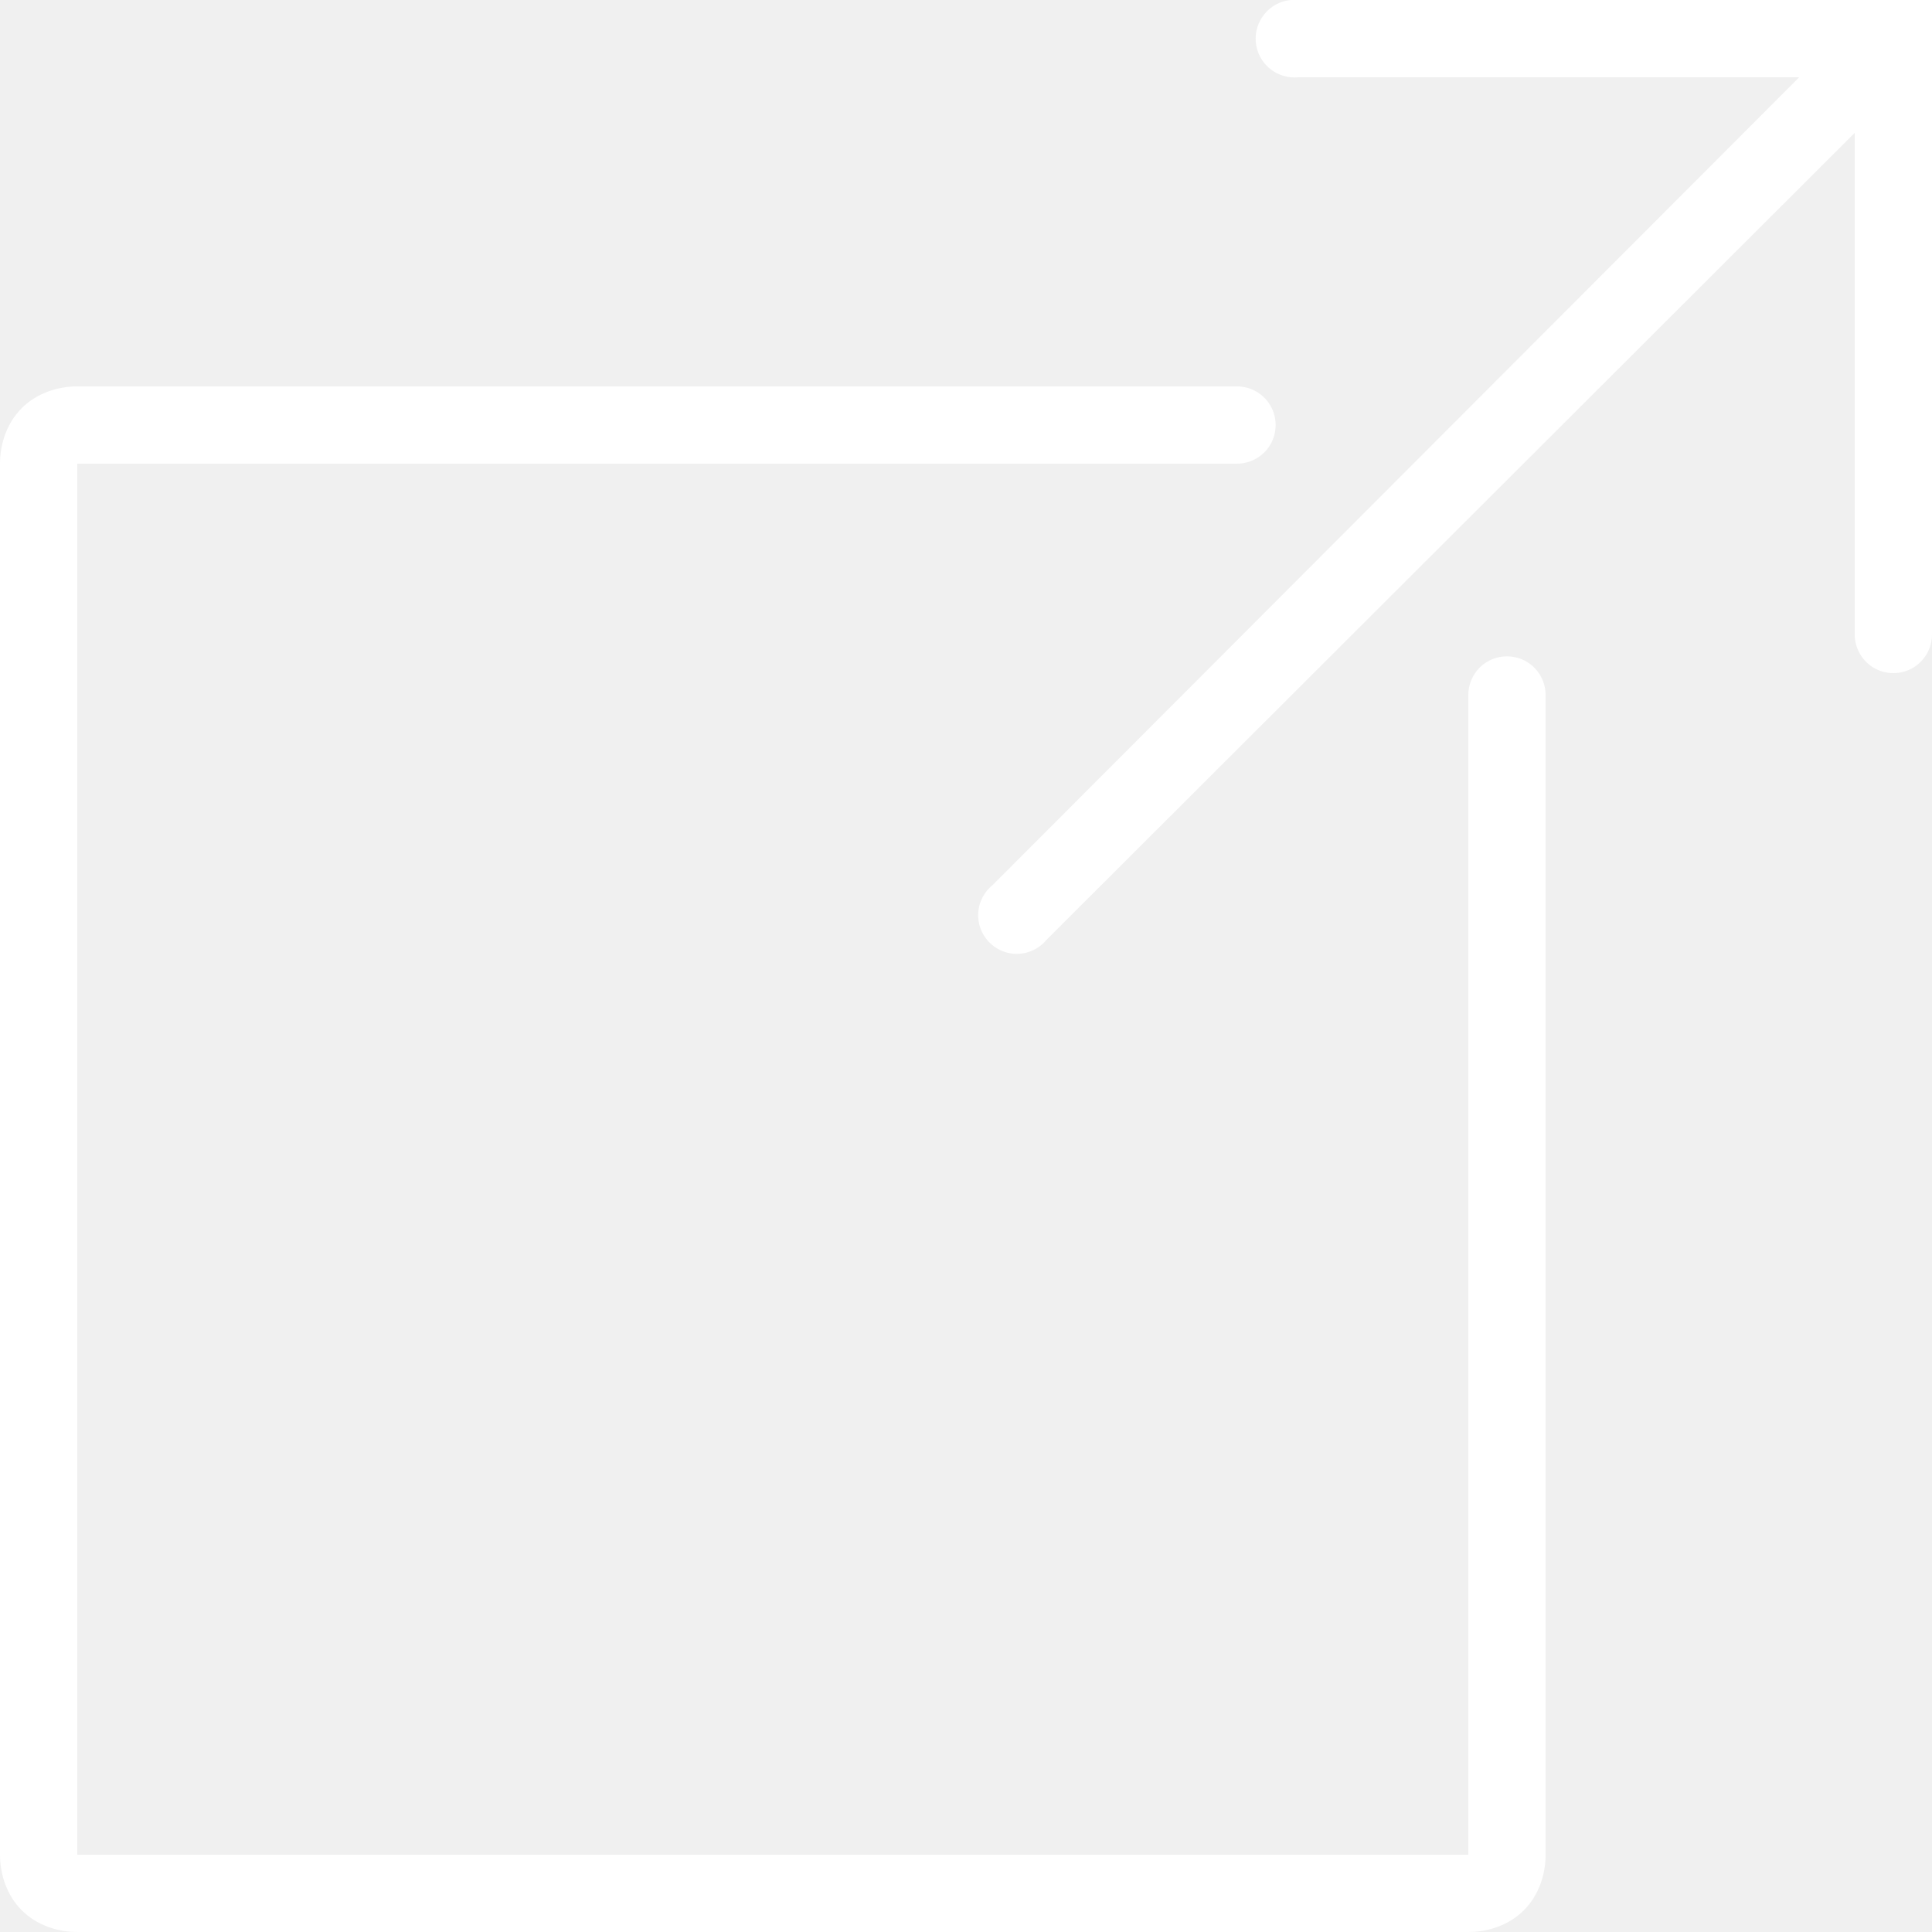
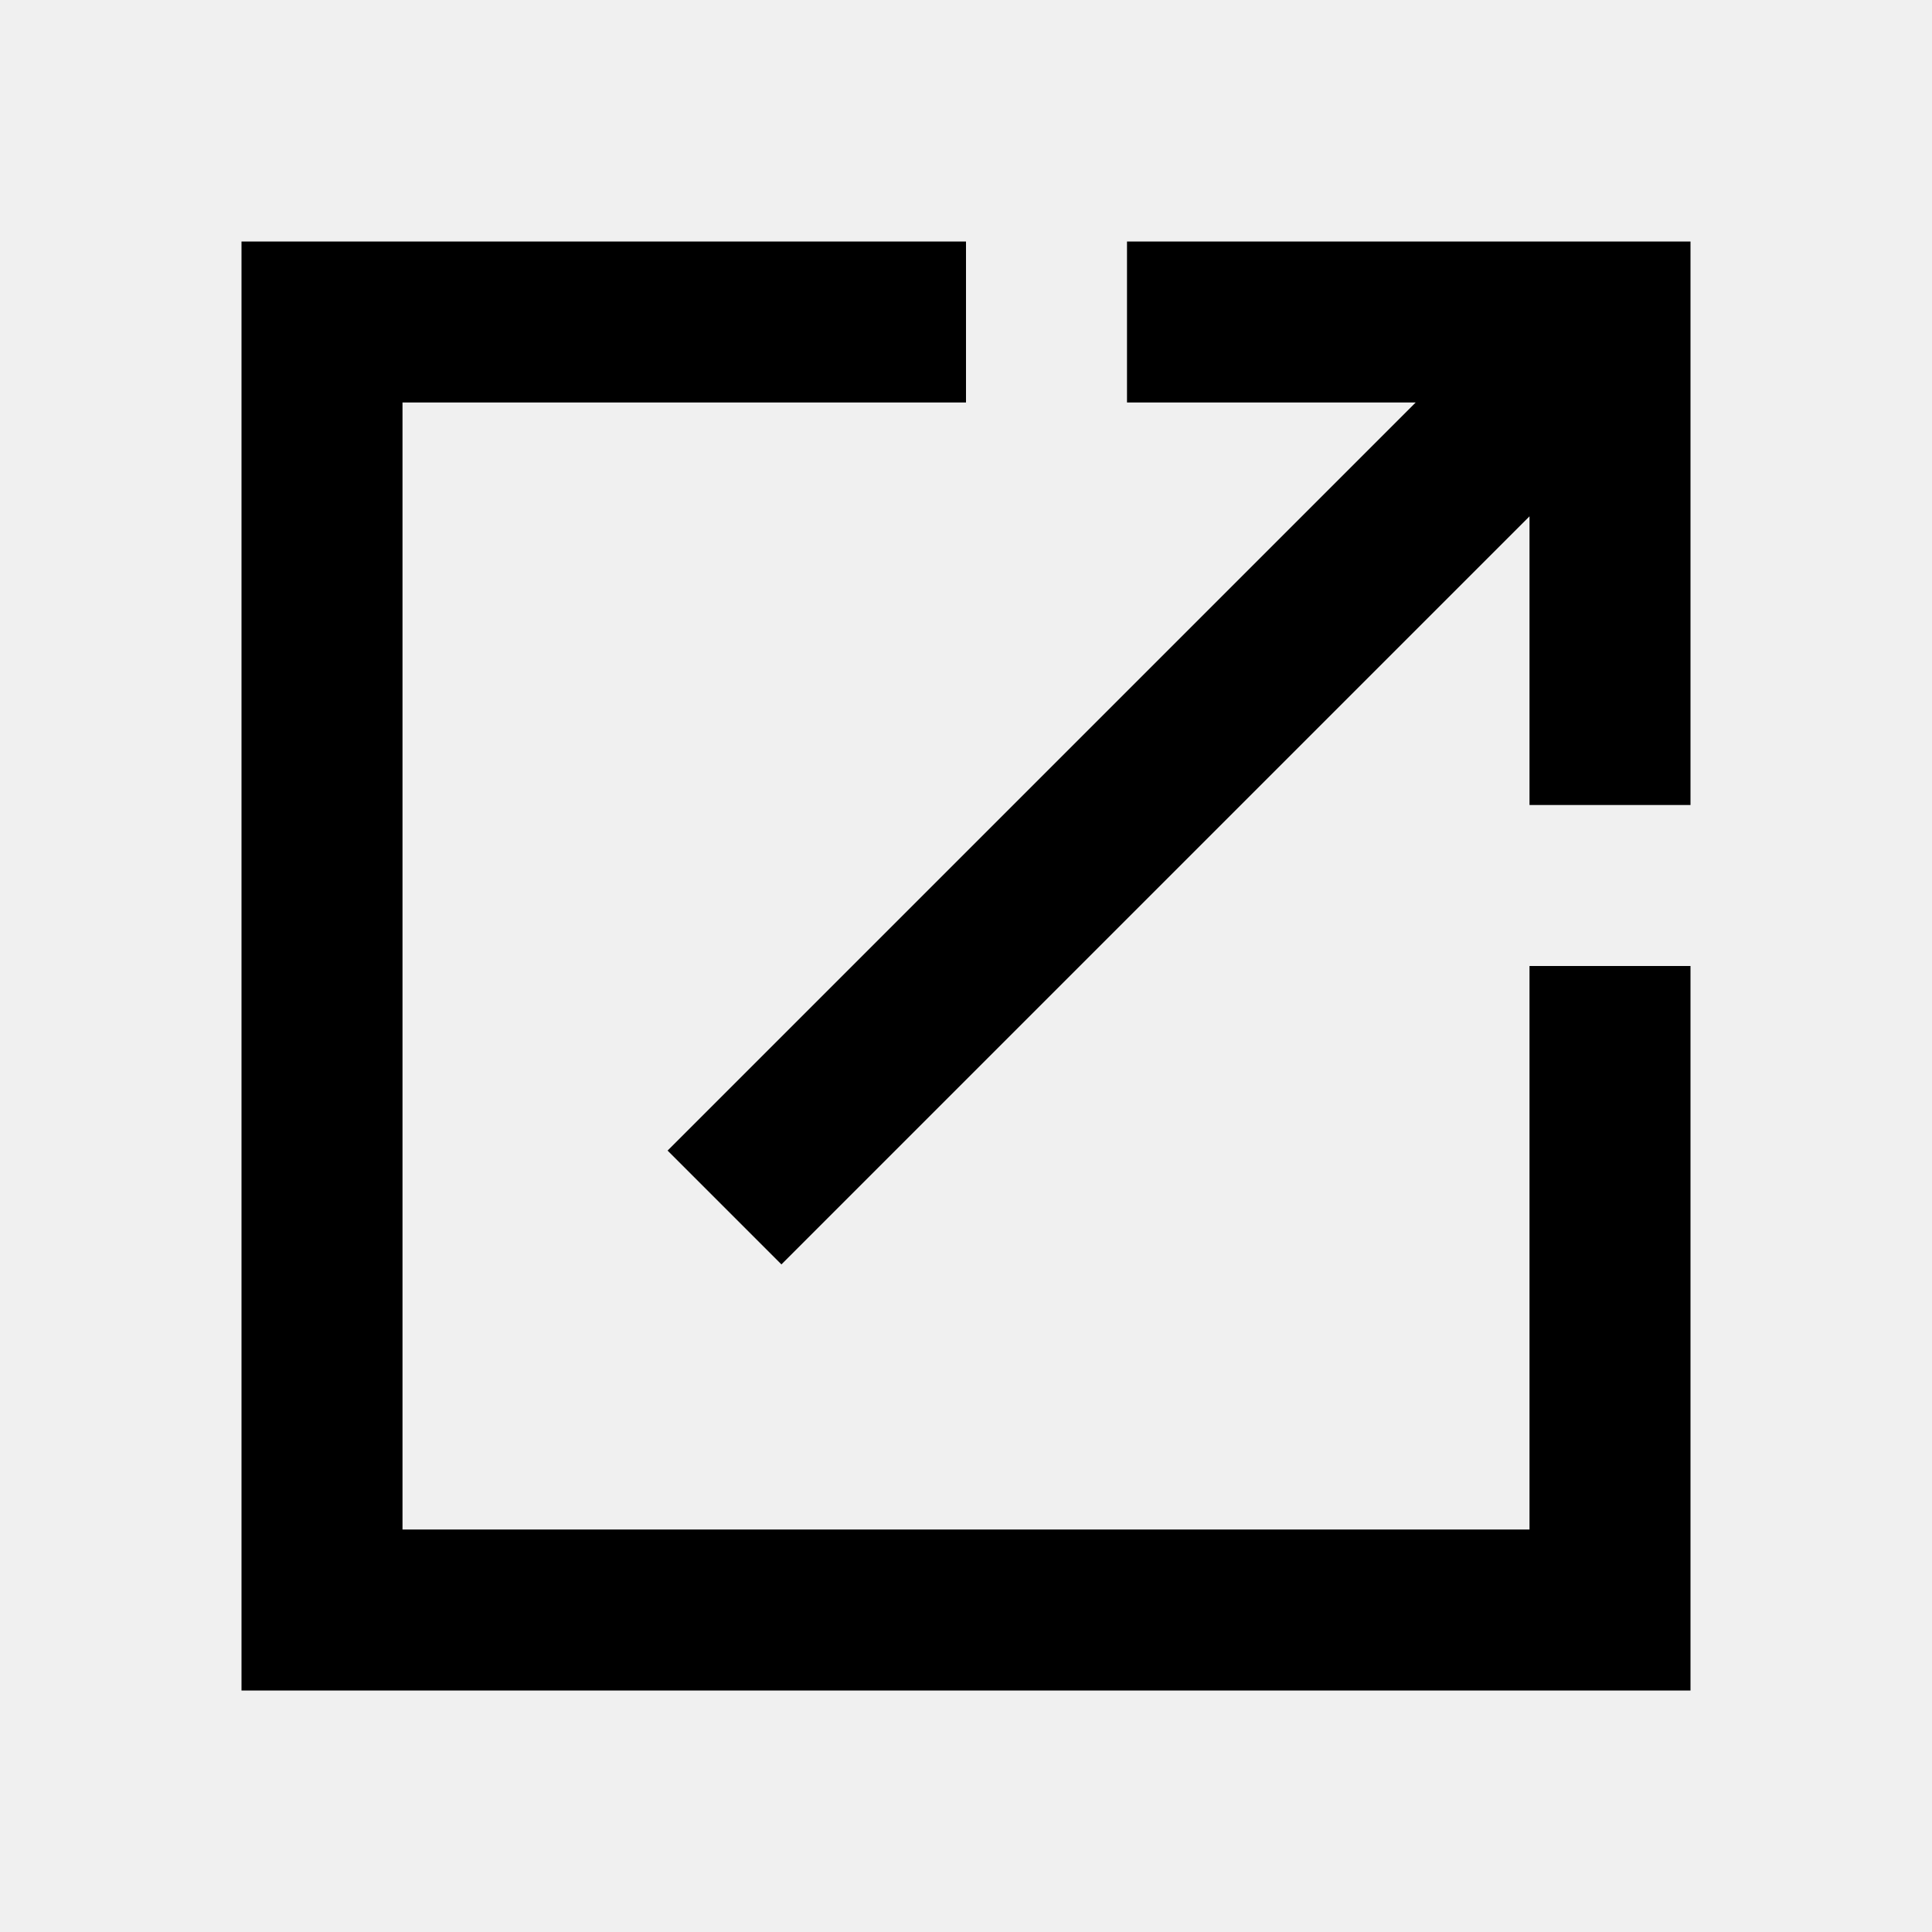
- <svg xmlns="http://www.w3.org/2000/svg" x="0px" y="0px" width="50" height="50" viewBox="0 0 172 172" style=" fill:#000000;">
-   <g fill="none" fill-rule="nonzero" stroke="none" stroke-width="1" stroke-linecap="butt" stroke-linejoin="miter" stroke-miterlimit="10" stroke-dasharray="" stroke-dashoffset="0" font-family="none" font-weight="none" font-size="none" text-anchor="none" style="mix-blend-mode: normal">
-     <path d="M0,172v-172h172v172z" fill="none" />
-     <g fill="#ffffff">
-       <path d="M114.918,0c-1.895,0.175 -3.292,1.868 -3.118,3.763c0.175,1.895 1.868,3.292 3.763,3.118h44.612l-71.81,71.918c-1.021,0.833 -1.492,2.163 -1.196,3.453c0.296,1.277 1.303,2.284 2.58,2.58c1.29,0.296 2.62,-0.175 3.453,-1.196l71.918,-71.81v44.612c-0.013,1.236 0.632,2.392 1.707,3.023c1.075,0.618 2.392,0.618 3.467,0c1.075,-0.632 1.72,-1.787 1.707,-3.023v-56.438h-56.438c-0.107,0 -0.215,0 -0.323,0c-0.107,0 -0.215,0 -0.323,0zM6.88,34.4c-1.801,0 -3.642,0.632 -4.945,1.935c-1.303,1.303 -1.935,3.144 -1.935,4.945v123.84c0,1.801 0.632,3.642 1.935,4.945c1.303,1.303 3.144,1.935 4.945,1.935h123.84c1.801,0 3.642,-0.632 4.945,-1.935c1.303,-1.303 1.935,-3.144 1.935,-4.945v-103.2c0.013,-1.236 -0.632,-2.392 -1.707,-3.023c-1.075,-0.618 -2.392,-0.618 -3.467,0c-1.075,0.632 -1.72,1.787 -1.707,3.023v103.2h-123.84v-123.84h103.2c1.236,0.013 2.392,-0.632 3.023,-1.707c0.618,-1.075 0.618,-2.392 0,-3.467c-0.632,-1.075 -1.787,-1.72 -3.023,-1.707z" />
-     </g>
-   </g>
+ <svg xmlns="http://www.w3.org/2000/svg" fill="#000000" viewBox="0 0 24 24" width="24px" height="24px">
+   <path d="M 3 3 L 3 21 L 21 21 L 21 12 L 19 12 L 19 19 L 5 19 L 5 5 L 12 5 L 12 3 L 3 3 z M 14 3 L 14 5 L 17.586 5 L 8.293 14.293 L 9.707 15.707 L 19 6.414 L 19 10 L 21 10 L 21 3 L 14 3 z" />
</svg>
